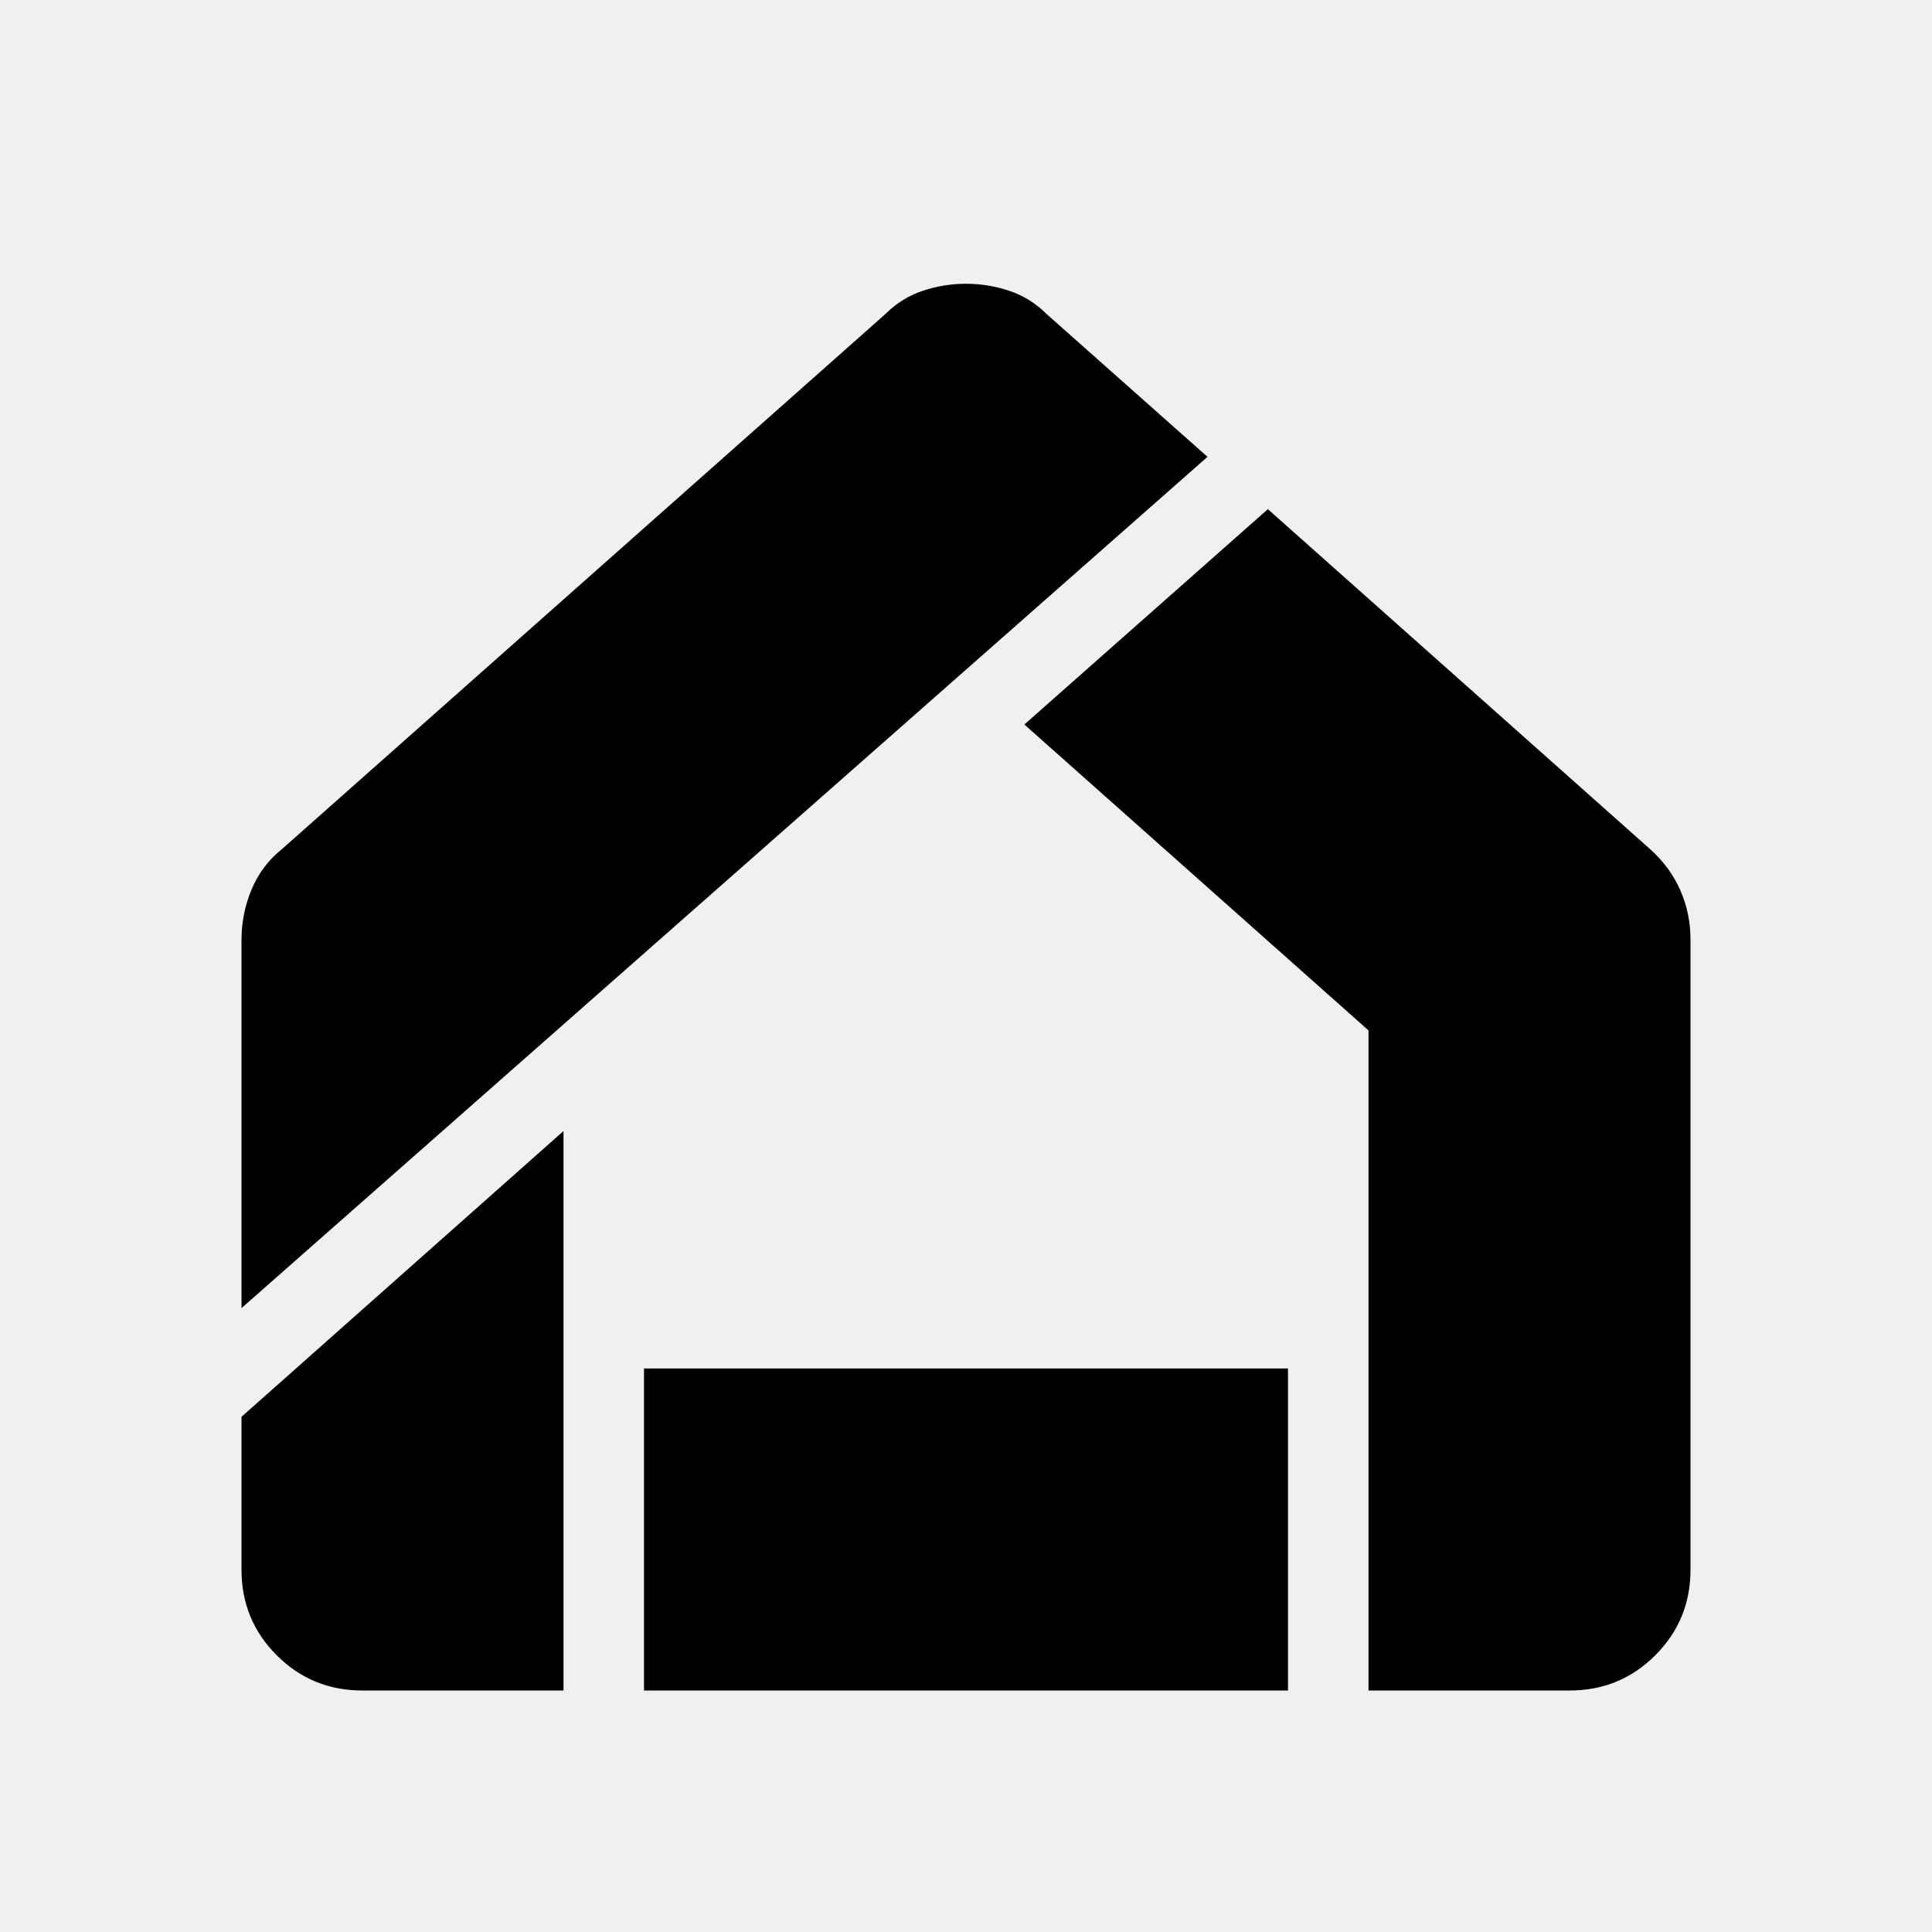
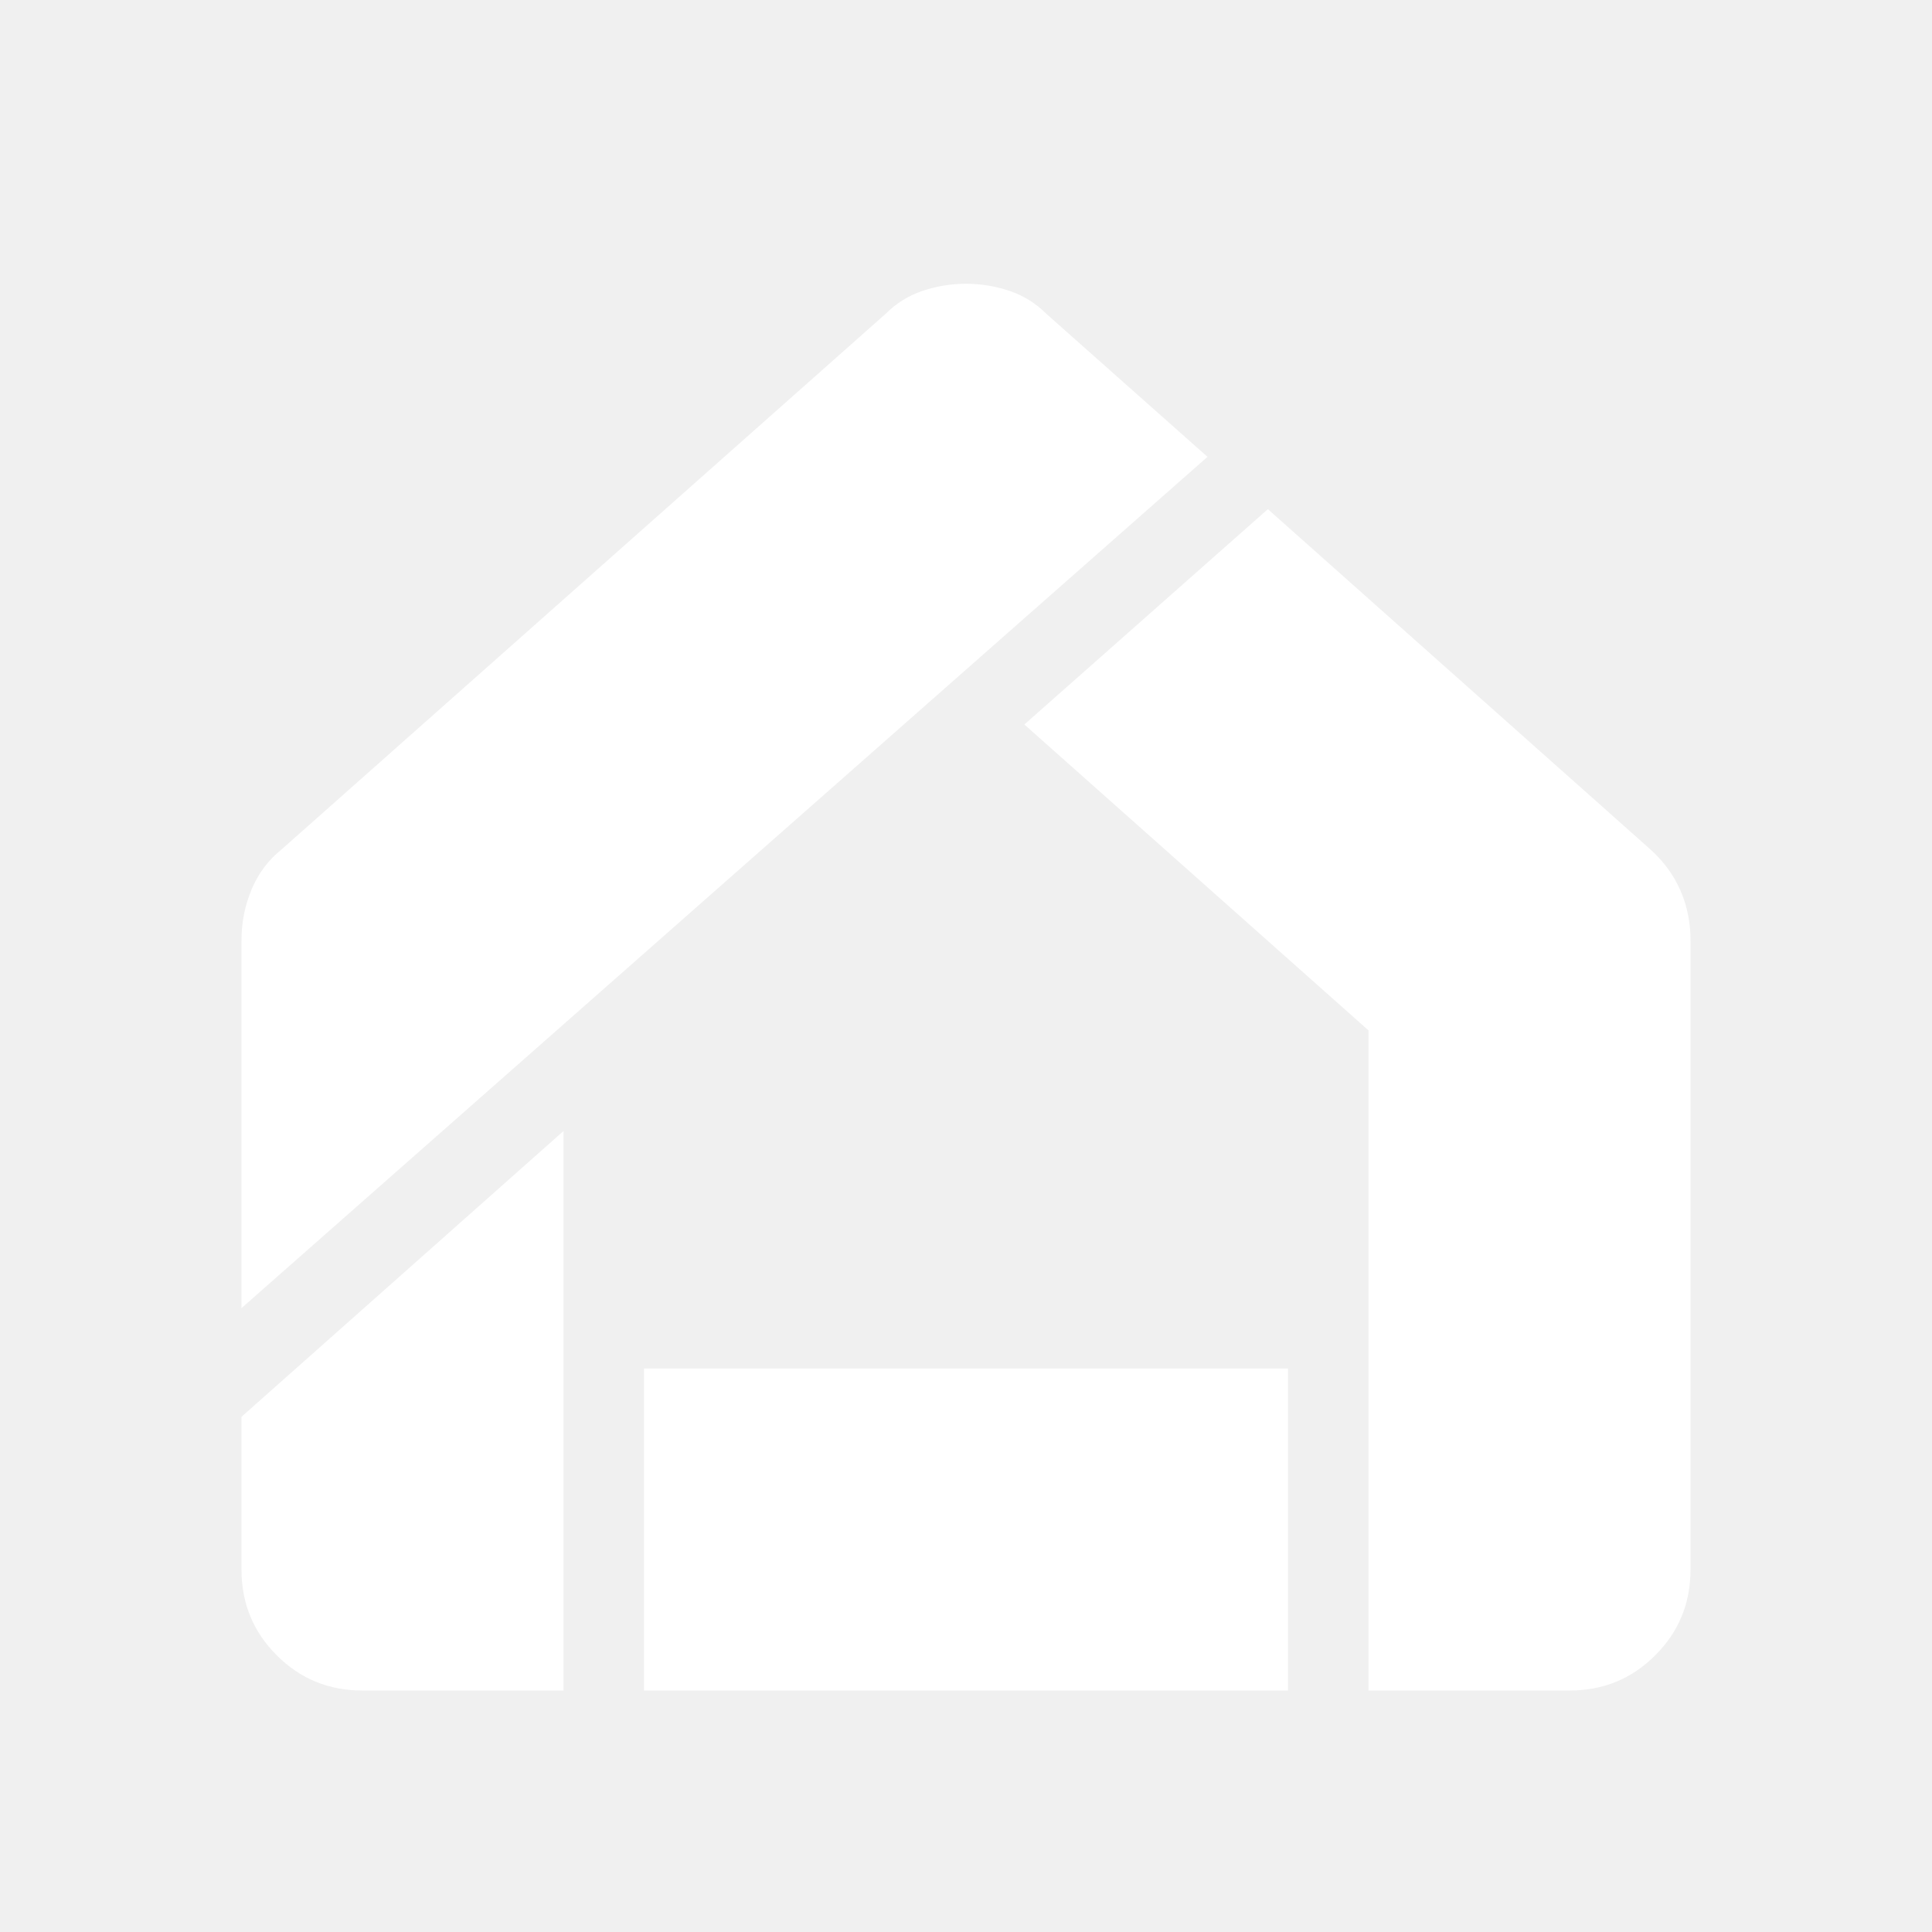
<svg xmlns="http://www.w3.org/2000/svg" height="24" viewBox="0 -960 960 960" width="24">
-   <path d="M180-120q-25 0-42.5-17.5T120-180v-76l160-142v278H180Zm140 0v-160h320v160H320Zm360 0v-328L509-600l121-107 190 169q10 9 15 20.5t5 24.5v313q0 25-17.5 42.5T780-120H680ZM120-310v-183q0-13 5-25t15-20l300-266q8-8 18.5-11.5T480-819q11 0 21.5 3.5T520-804l80 71-480 423Z" />
+   <path d="M180-120q-25 0-42.5-17.5T120-180v-76l160-142v278H180Zm140 0v-160h320v160H320Zm360 0v-328L509-600l121-107 190 169q10 9 15 20.5t5 24.5v313q0 25-17.5 42.5T780-120H680ZM120-310v-183q0-13 5-25t15-20l300-266q8-8 18.5-11.5T480-819q11 0 21.5 3.5T520-804l80 71-480 423Z" fill="white" />
</svg>
